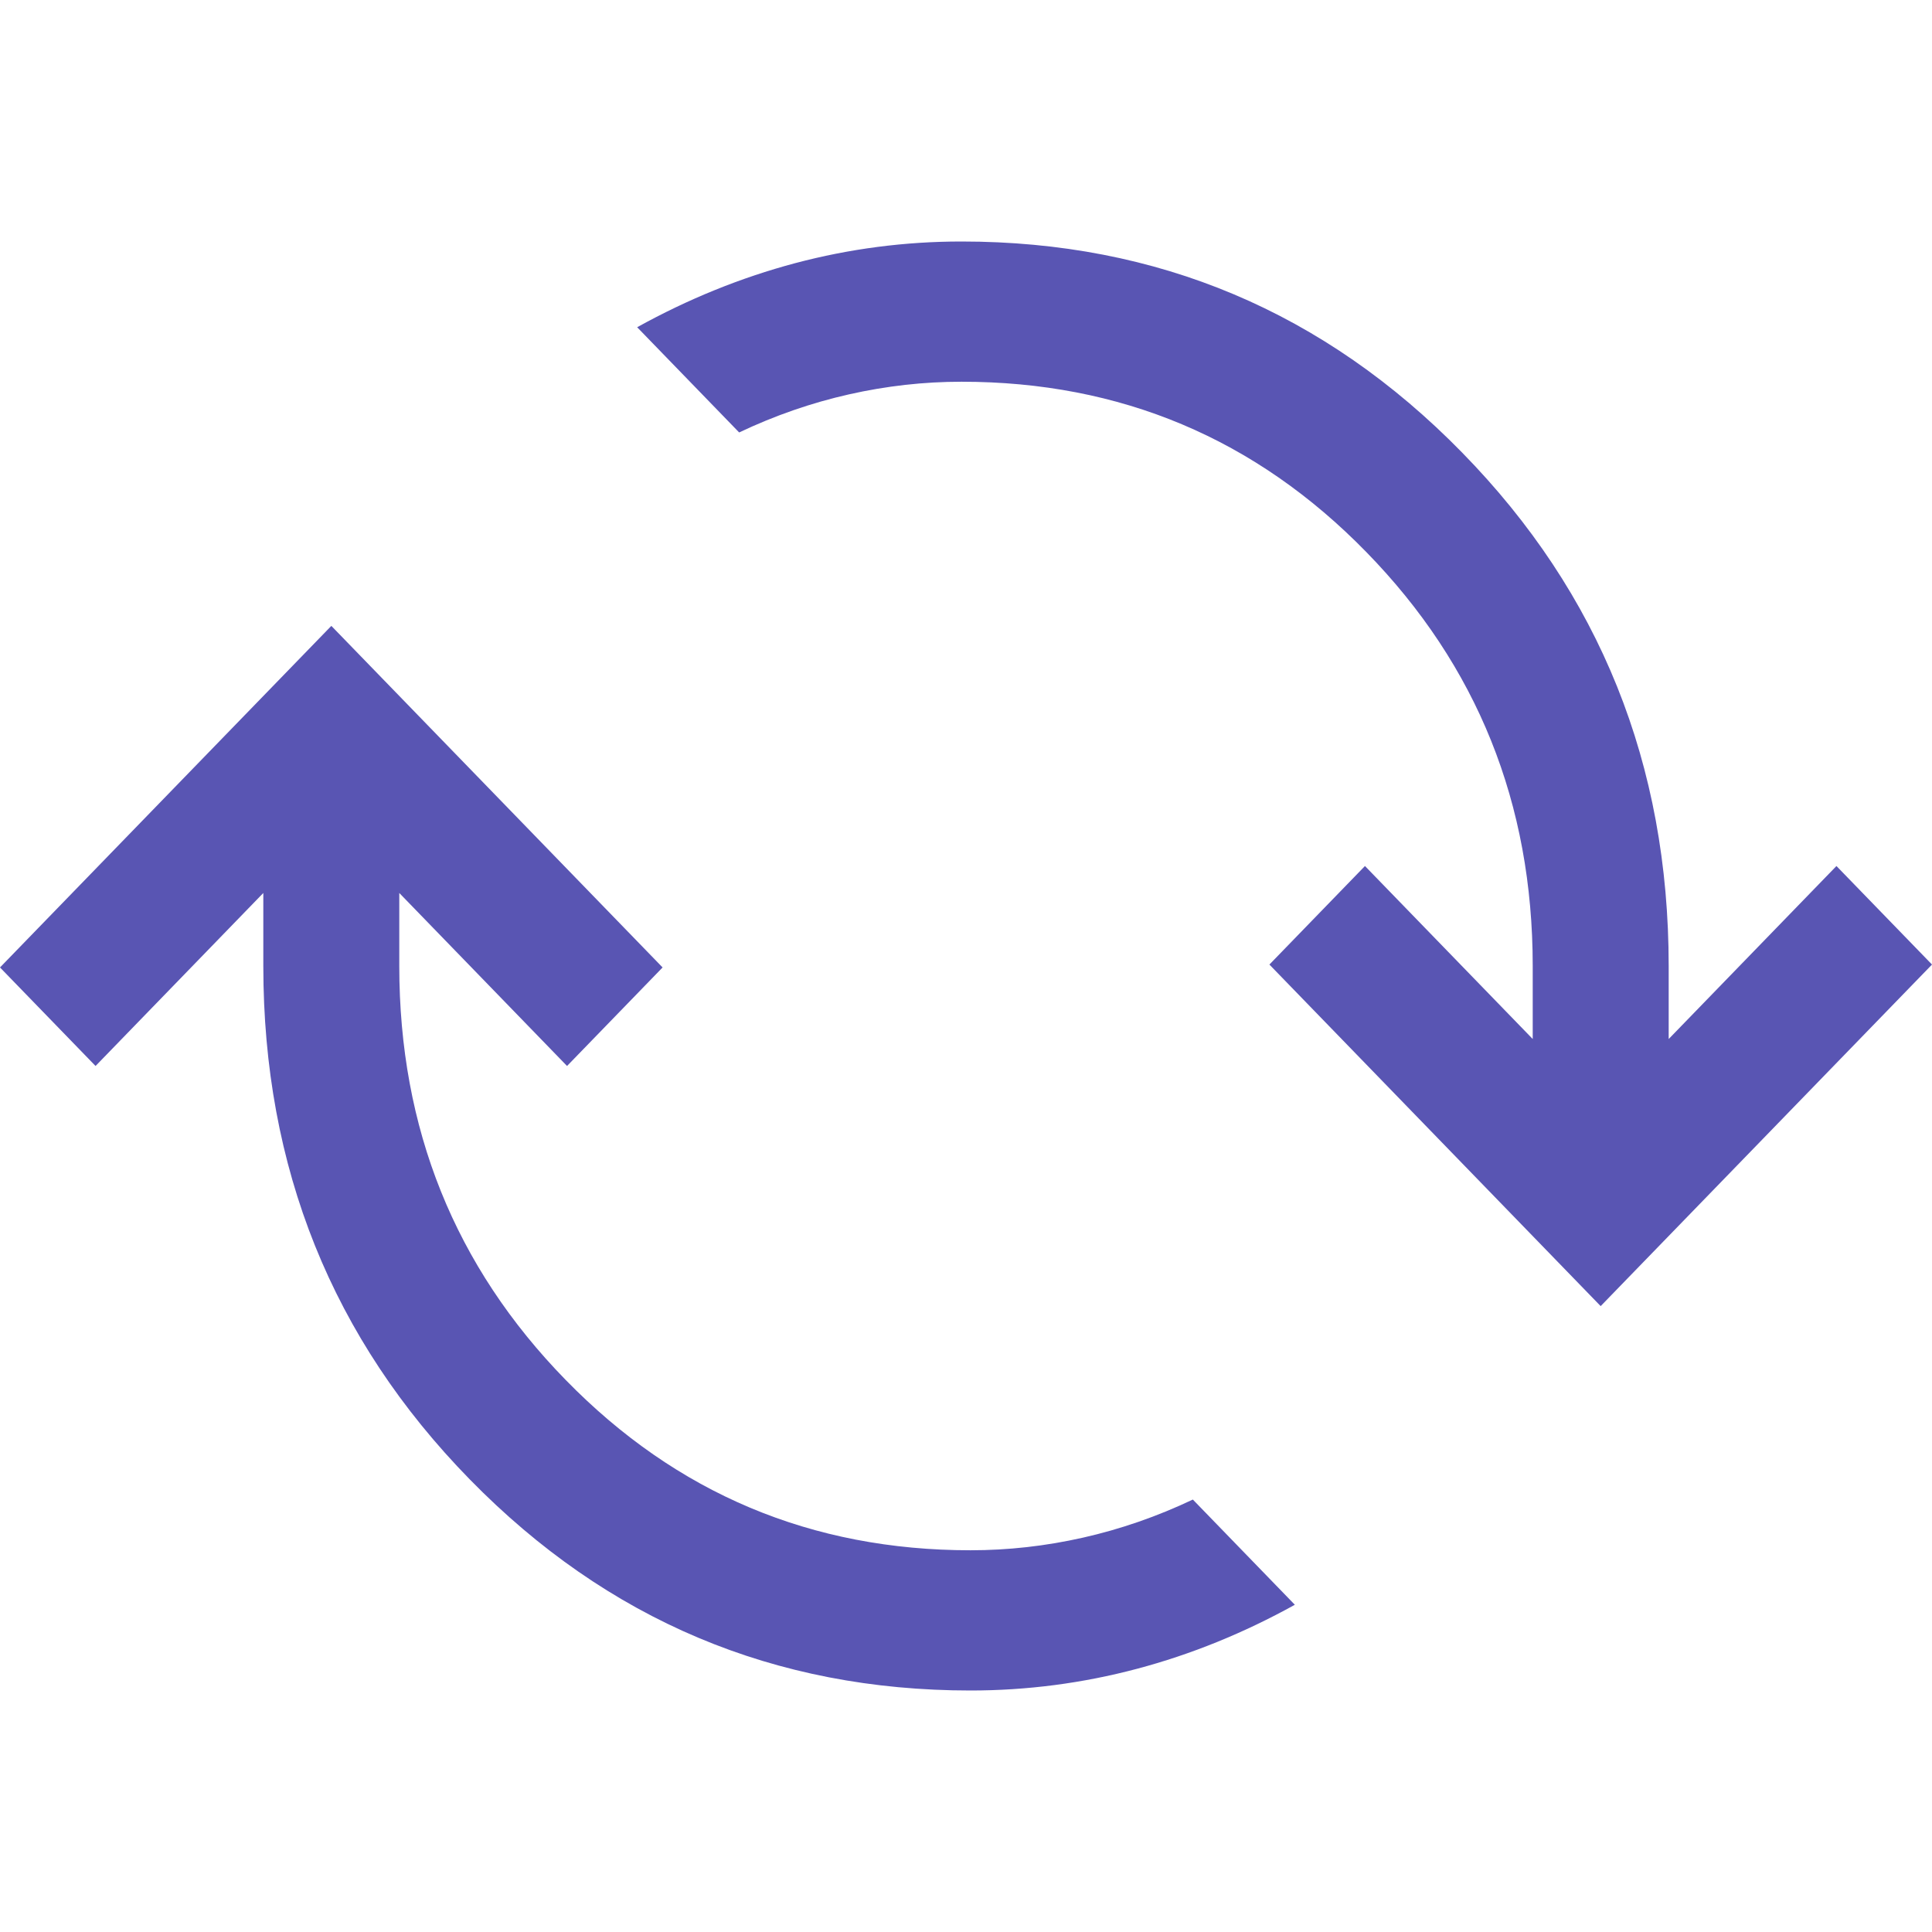
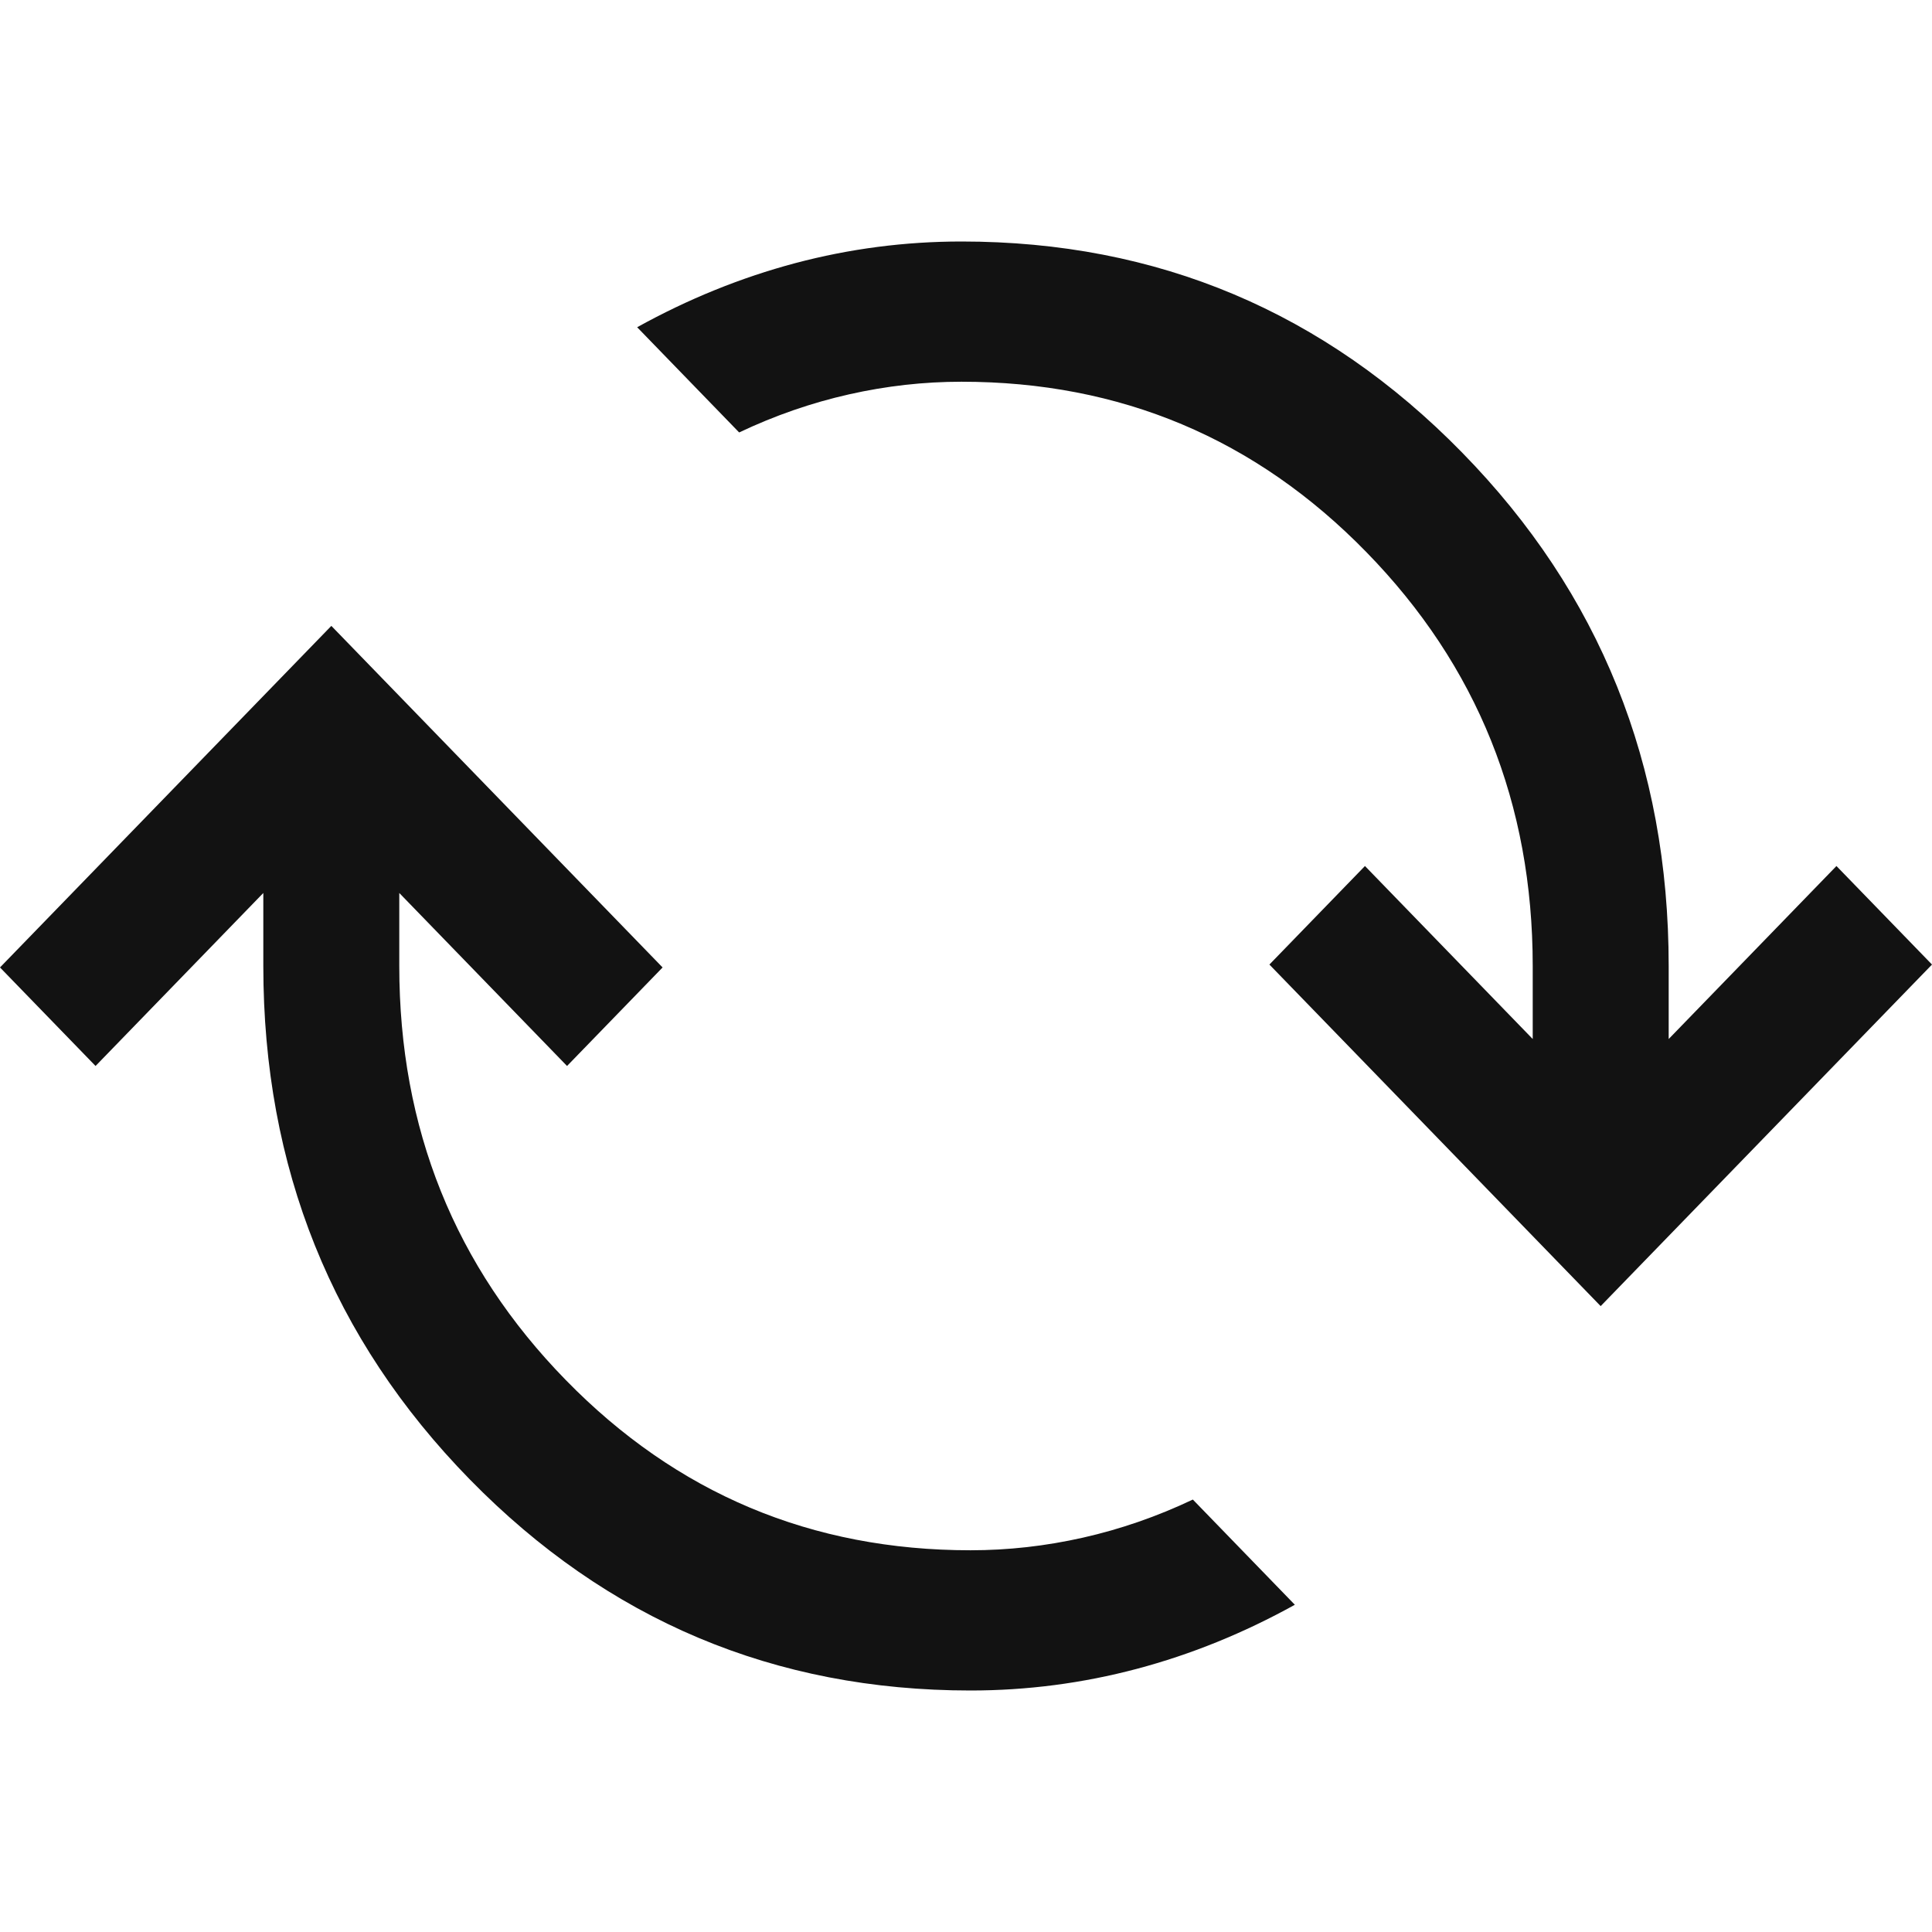
<svg xmlns="http://www.w3.org/2000/svg" width="24" height="24" viewBox="0 0 24 24" fill="none">
-   <path d="M12.056 21C9.62 21 7.547 20.126 5.836 18.378C4.126 16.63 3.271 14.504 3.271 12V11.093L1.187 13.242L0 12.018L4.116 7.775L8.231 12.018L7.044 13.242L4.96 11.093V12C4.96 14.017 5.649 15.731 7.027 17.142C8.404 18.553 10.081 19.258 12.056 19.258C12.523 19.258 12.989 19.206 13.454 19.101C13.92 18.996 14.375 18.838 14.818 18.628L16.085 19.935C15.451 20.286 14.797 20.552 14.122 20.731C13.447 20.91 12.758 21 12.056 21ZM19.884 16.225L15.769 11.982L16.956 10.758L19.04 12.907V12C19.04 9.983 18.351 8.269 16.973 6.858C15.596 5.447 13.919 4.742 11.944 4.742C11.477 4.742 11.011 4.794 10.546 4.899C10.08 5.004 9.625 5.162 9.182 5.372L7.915 4.065C8.549 3.714 9.203 3.449 9.878 3.269C10.553 3.09 11.242 3 11.944 3C14.38 3 16.453 3.874 18.163 5.622C19.874 7.37 20.729 9.496 20.729 12V12.907L22.813 10.758L24 11.982L19.884 16.225Z" fill="#5955B3" />
+   <path d="M12.056 21C9.62 21 7.547 20.126 5.836 18.378C4.126 16.63 3.271 14.504 3.271 12V11.093L1.187 13.242L0 12.018L4.116 7.775L8.231 12.018L7.044 13.242L4.96 11.093V12C4.96 14.017 5.649 15.731 7.027 17.142C8.404 18.553 10.081 19.258 12.056 19.258C12.523 19.258 12.989 19.206 13.454 19.101C13.92 18.996 14.375 18.838 14.818 18.628L16.085 19.935C15.451 20.286 14.797 20.552 14.122 20.731C13.447 20.91 12.758 21 12.056 21ZM19.884 16.225L15.769 11.982L16.956 10.758L19.04 12.907V12C19.04 9.983 18.351 8.269 16.973 6.858C15.596 5.447 13.919 4.742 11.944 4.742C11.477 4.742 11.011 4.794 10.546 4.899C10.08 5.004 9.625 5.162 9.182 5.372L7.915 4.065C8.549 3.714 9.203 3.449 9.878 3.269C10.553 3.09 11.242 3 11.944 3C14.38 3 16.453 3.874 18.163 5.622C19.874 7.37 20.729 9.496 20.729 12V12.907L22.813 10.758L24 11.982L19.884 16.225Z" fill="#121212" />
</svg>
